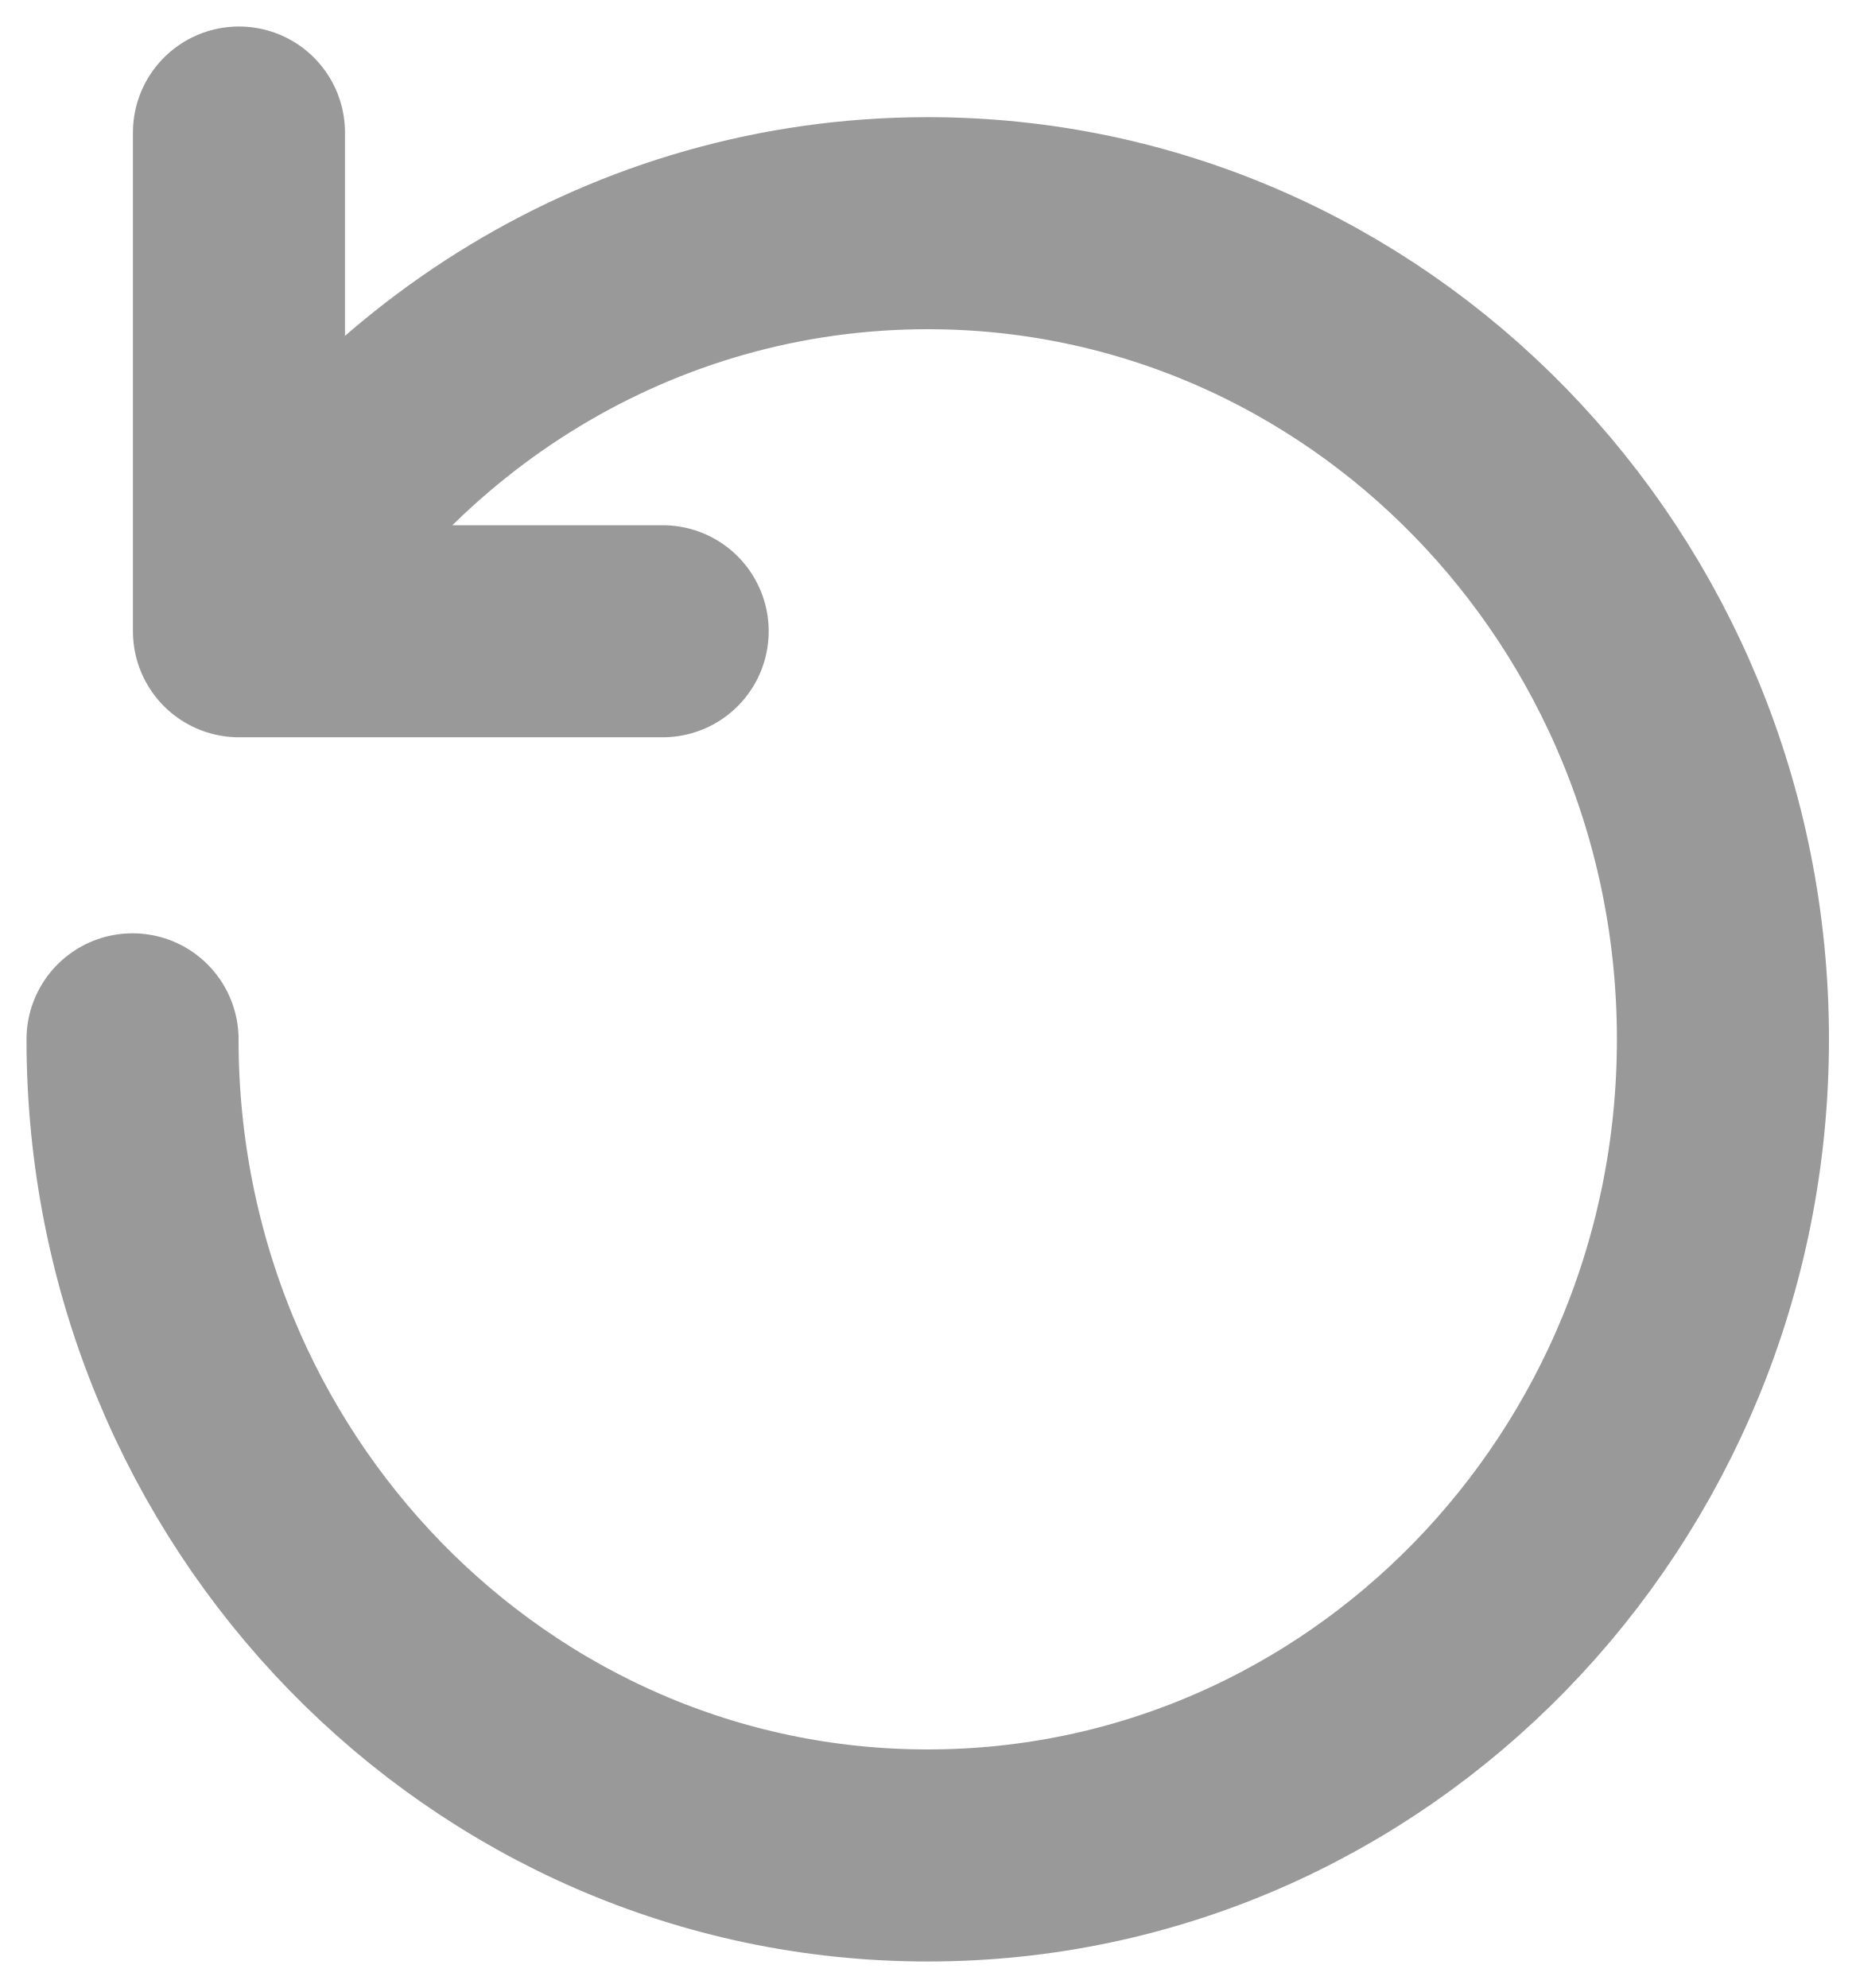
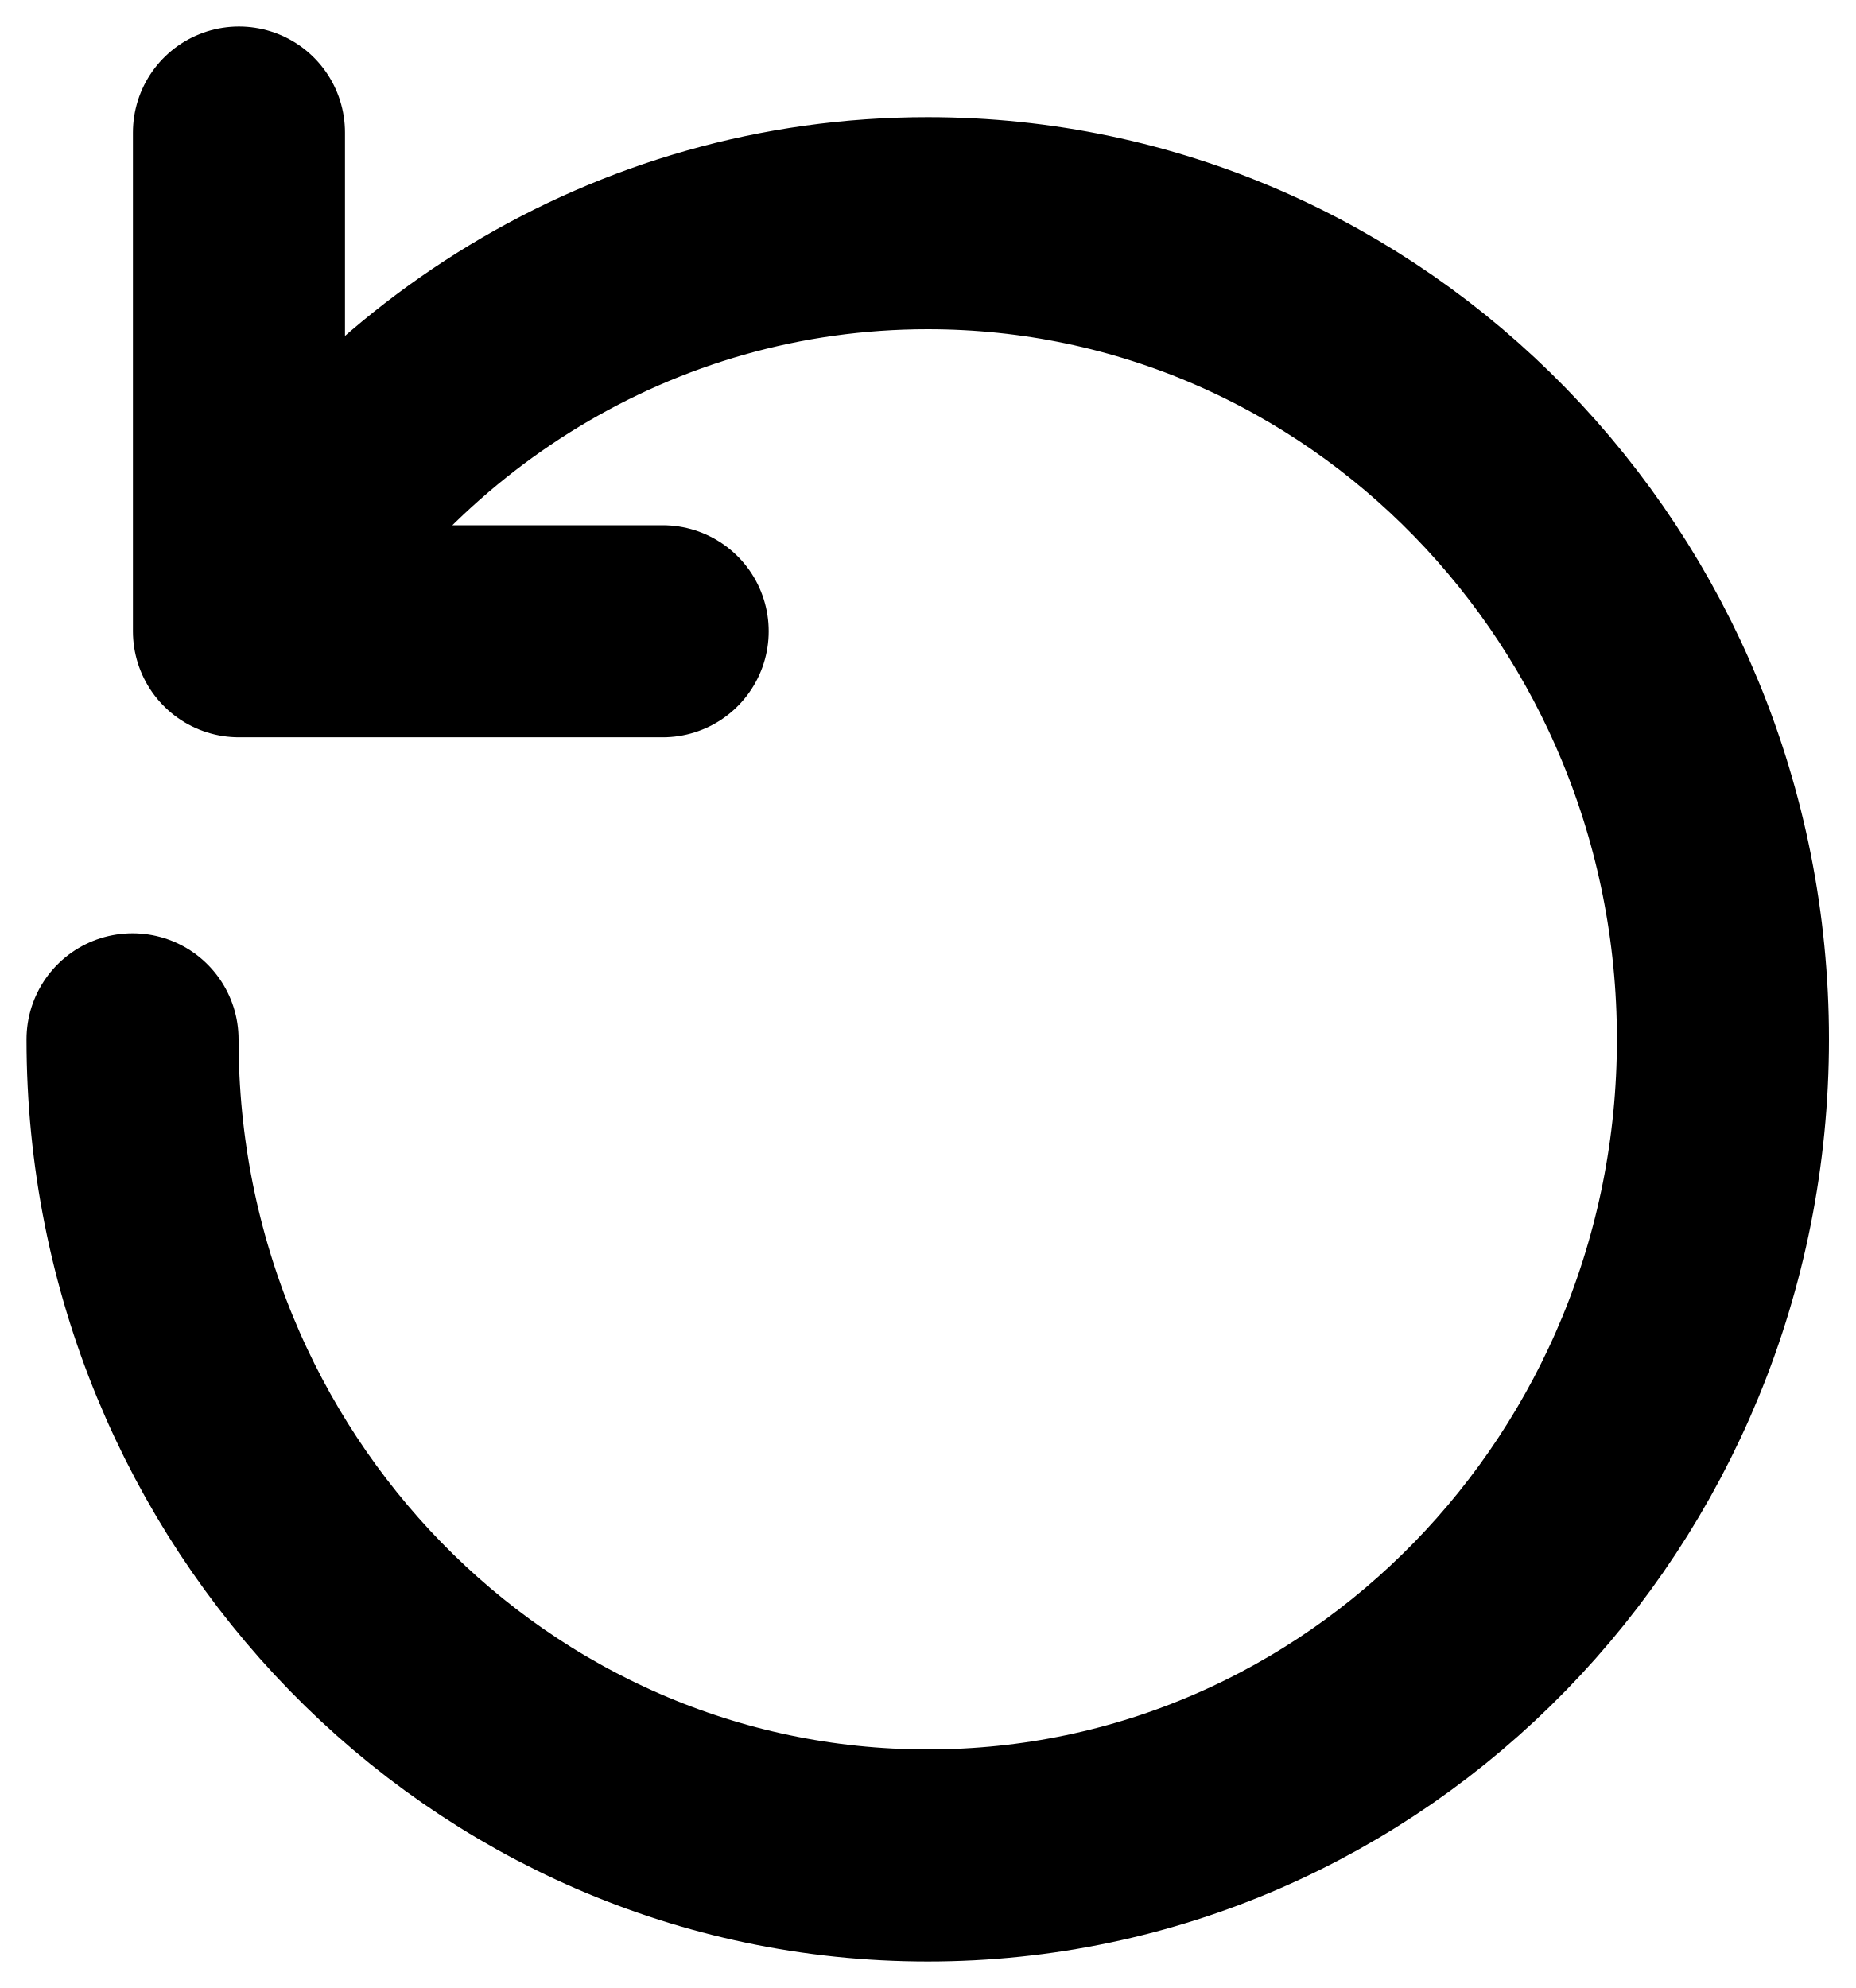
<svg xmlns="http://www.w3.org/2000/svg" width="14" height="15" viewBox="0 0 14 15" fill="none">
-   <path d="M1 7.842C1 11.243 3.686 14 7 14C10.314 14 13 11.243 13 7.842C13 4.441 10.314 1.684 7 1.684C4.779 1.684 2.84 2.923 1.803 4.763M1.803 4.763V1M1.803 4.763H5" stroke="#999999" stroke-width="1.6" stroke-linecap="round" />
+   <path d="M1 7.842C1 11.243 3.686 14 7 14C10.314 14 13 11.243 13 7.842C13 4.441 10.314 1.684 7 1.684C4.779 1.684 2.84 2.923 1.803 4.763M1.803 4.763V1M1.803 4.763H5" stroke="currentColor" stroke-width="1.6" stroke-linecap="round" />
</svg>
